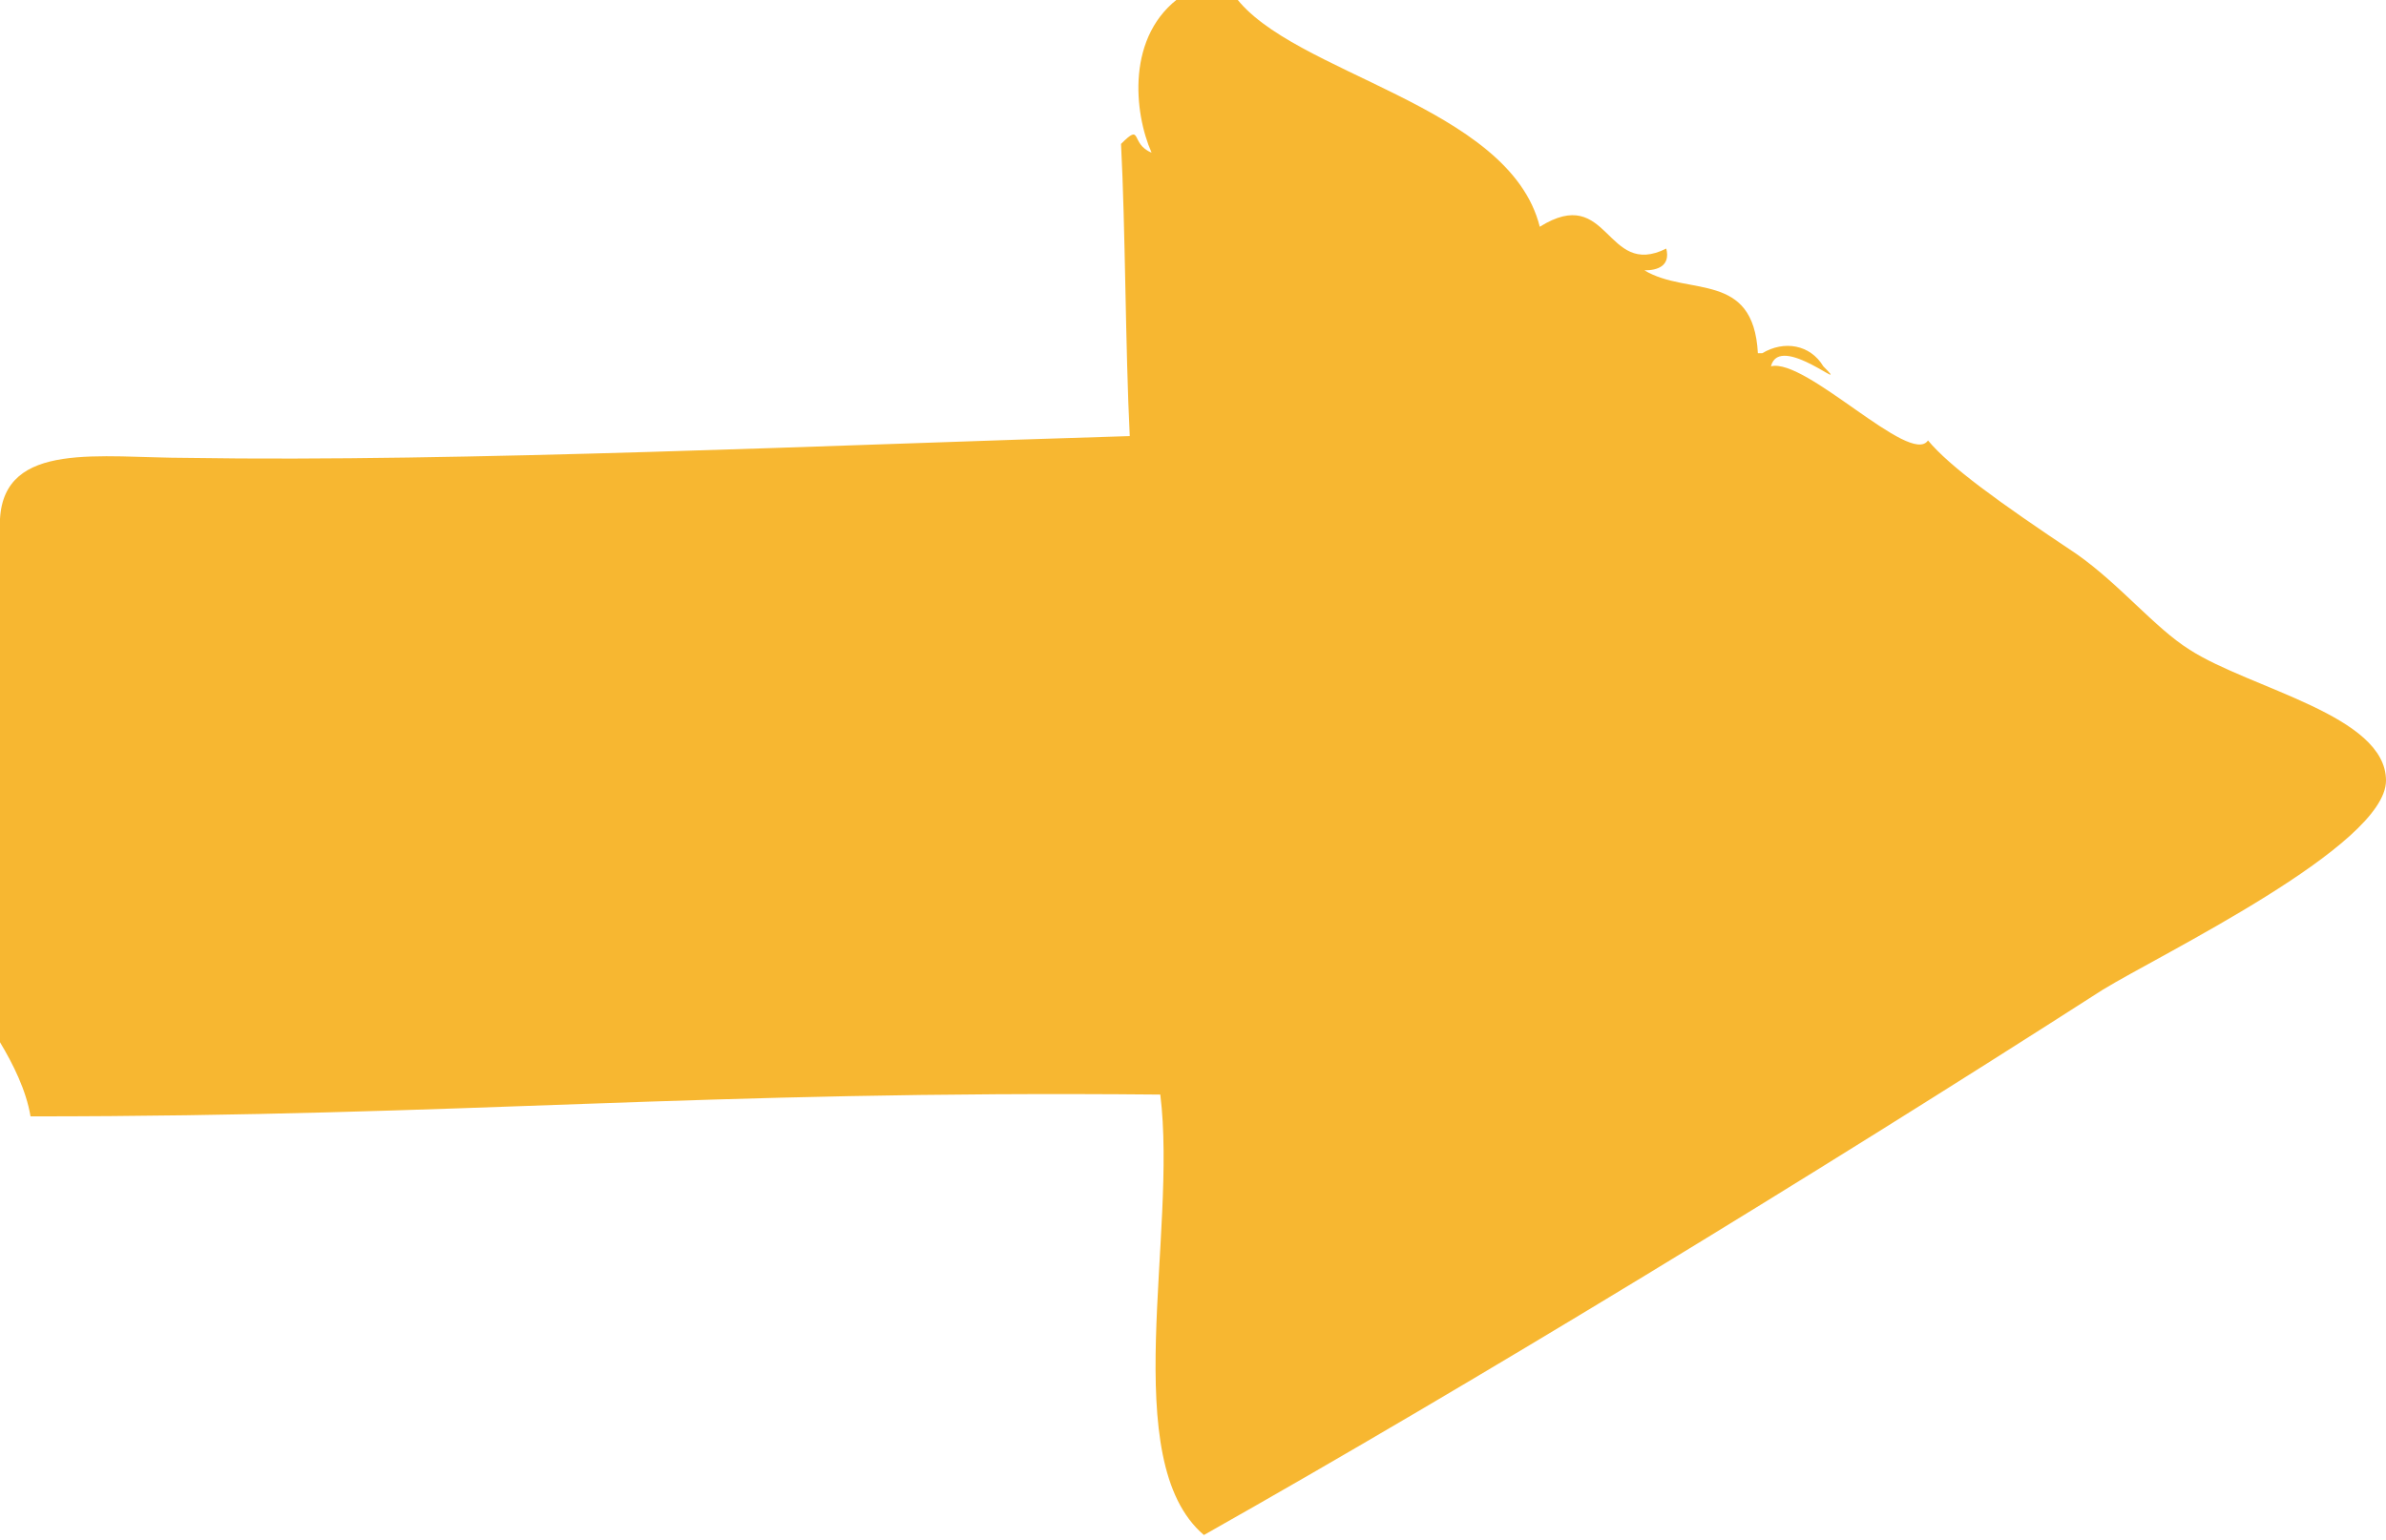
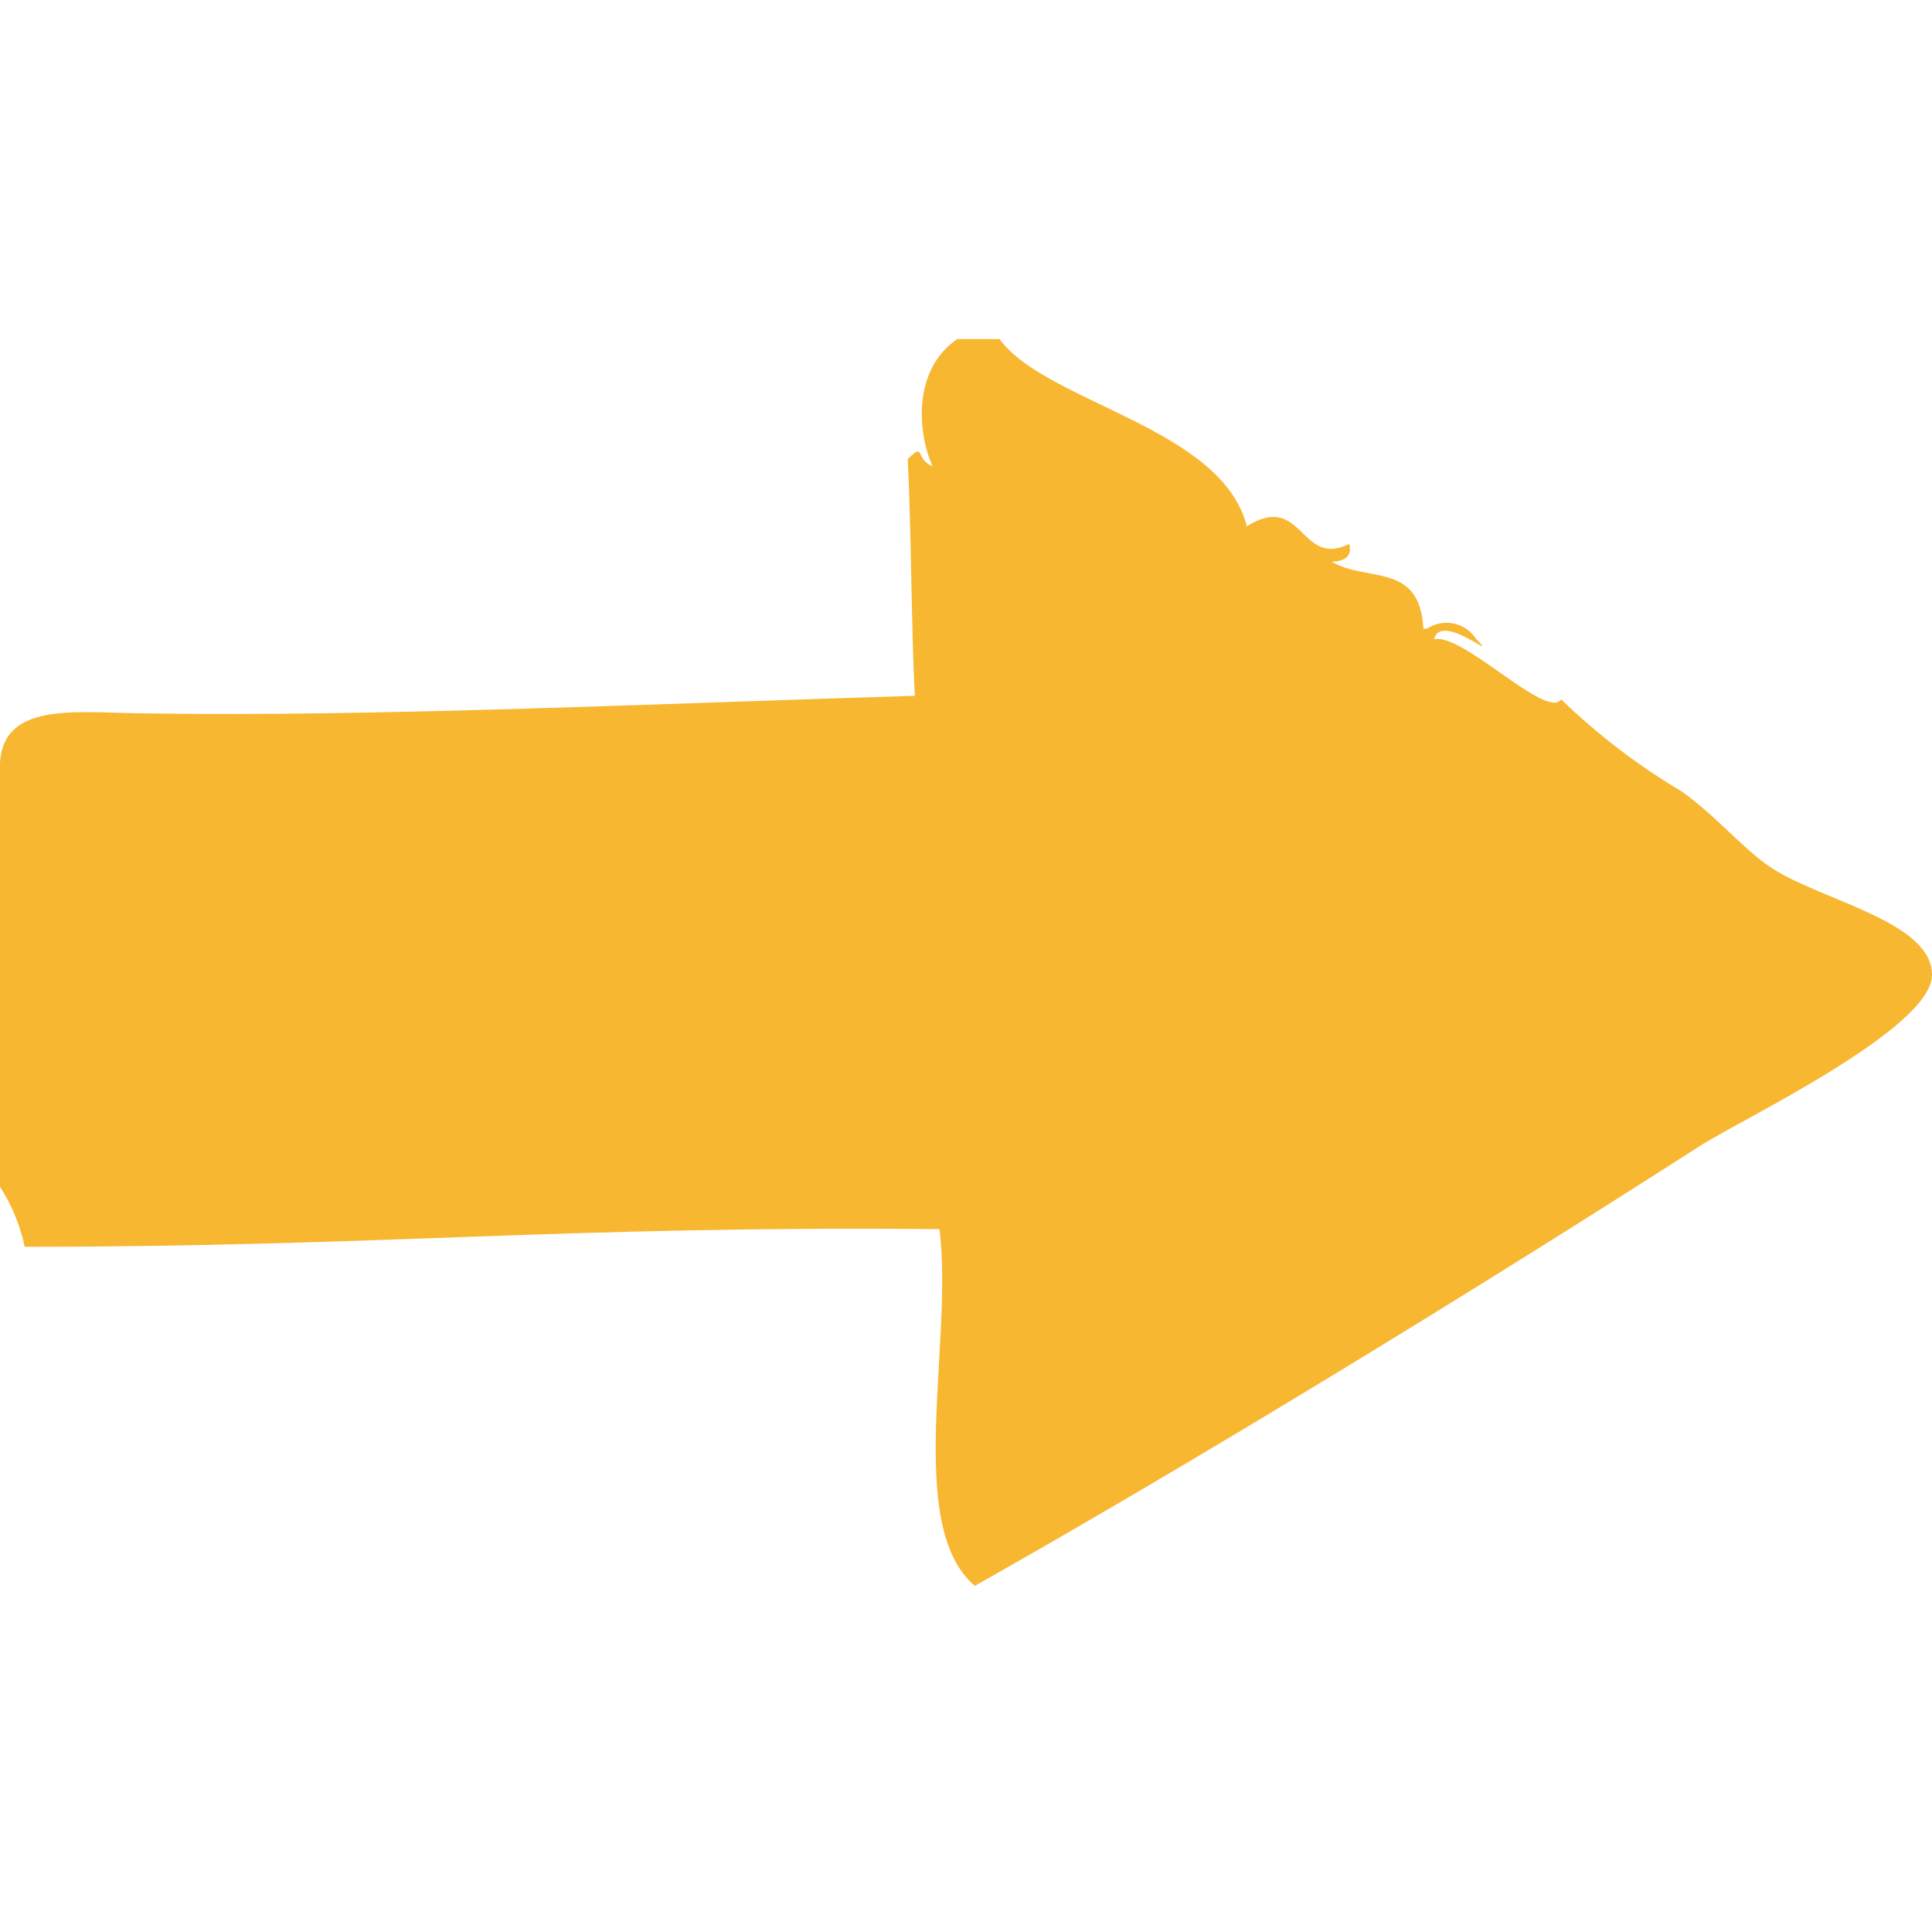
- <svg xmlns="http://www.w3.org/2000/svg" version="1.1" id="Capa_1" x="0px" y="0px" viewBox="0 0 54.7 35.3" style="enable-background:new 0 0 54.7 35.3;" xml:space="preserve">
-   <style type="text/css">
- 	.st0{fill-rule:evenodd;clip-rule:evenodd;fill:#F7B731;}
- </style>
-   <path class="st0" d="M50.2,14.9c-0.8-0.5-1.6-1.5-2.6-2.2c-1.8-1.2-2.9-2-3.4-2.6c-0.4,0.6-2.8-1.9-3.6-1.7c0.2-0.8,1.9,0.7,1.2,0  c-0.3-0.5-0.9-0.6-1.4-0.3c0,0,0,0-0.1,0c-0.1-1.9-1.6-1.3-2.6-1.9c0.3,0,0.6-0.1,0.5-0.5c-1.4,0.7-1.3-1.5-2.9-0.5  c-0.7-2.8-5.7-3.5-7-5.3h-1.2c-1.3,0.9-1.1,2.7-0.7,3.6c-0.5-0.2-0.2-0.7-0.7-0.2c0.1,1.9,0.1,4.7,0.2,6.7  c-6.7,0.2-15.4,0.6-21.6,0.5c-2,0-4.2-0.4-4.3,1.4v12c0.3,0.5,0.6,1.1,0.7,1.7c10.1,0,15.2-0.6,25.9-0.5c0.4,3.2-1,8.4,1,10.1  c6.2-3.5,13.9-8.2,20.6-12.5c1.3-0.8,6.5-3.3,6.5-4.8S51.6,15.8,50.2,14.9z" />
+ <svg xmlns="http://www.w3.org/2000/svg" id="Capa_1" data-name="Capa 1" viewBox="0 0 54.7 54.7">
+   <defs>
+     <style>.cls-1{fill:#f7b731;fill-rule:evenodd;}</style>
+   </defs>
+   <path class="cls-1" d="M50.2,24.6c-.8-.5-1.6-1.5-2.6-2.2a18.4,18.4,0,0,1-3.4-2.6c-.4.6-2.8-1.9-3.6-1.7.2-.8,1.9.7,1.2,0a1,1,0,0,0-1.4-.3h-.1c-.1-1.9-1.6-1.3-2.6-1.9.3,0,.6-.1.5-.5-1.4.7-1.3-1.5-2.9-.5-.7-2.8-5.7-3.5-7-5.3H27.1c-1.3.9-1.1,2.7-.7,3.6-.5-.2-.2-.7-.7-.2.1,1.9.1,4.7.2,6.7-6.7.2-15.4.6-21.6.5-2,0-4.2-.4-4.3,1.4v12a5.09,5.09,0,0,1,.7,1.7c10.1,0,15.2-.6,25.9-.5.4,3.2-1,8.4,1,10.1,6.2-3.5,13.9-8.2,20.6-12.5,1.3-.8,6.5-3.3,6.5-4.8S51.6,25.5,50.2,24.6Z" />
</svg>
